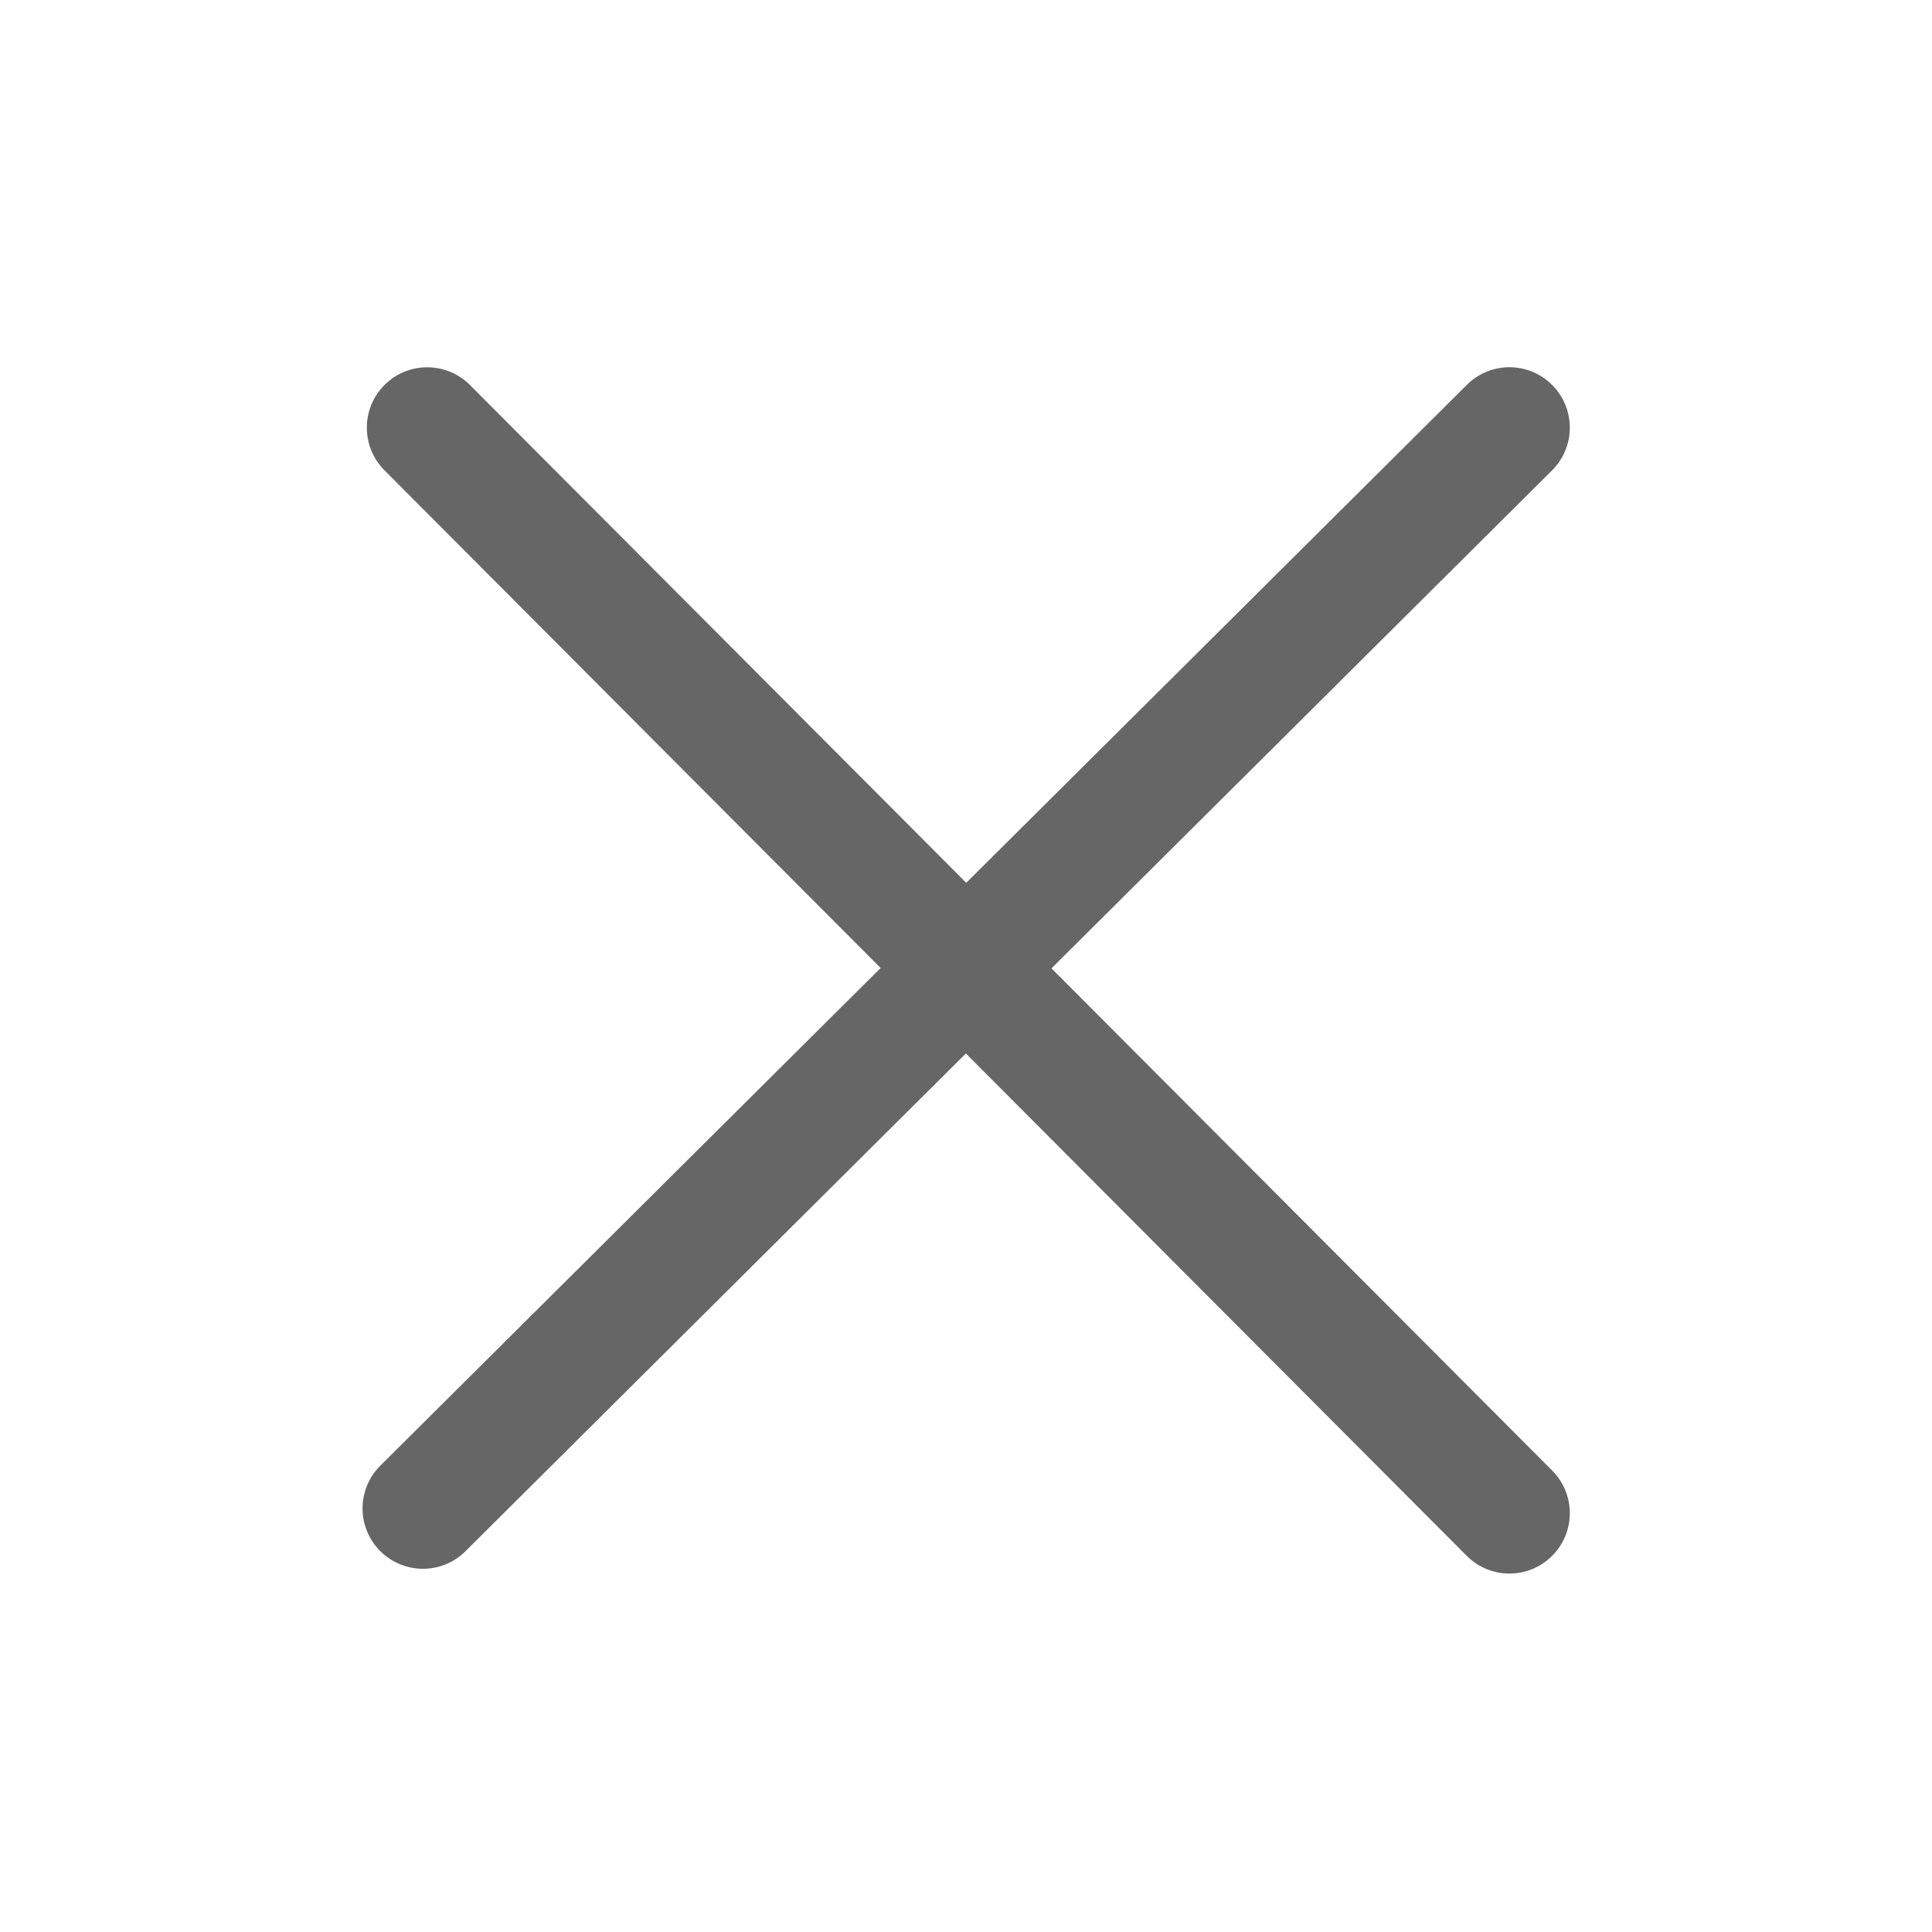
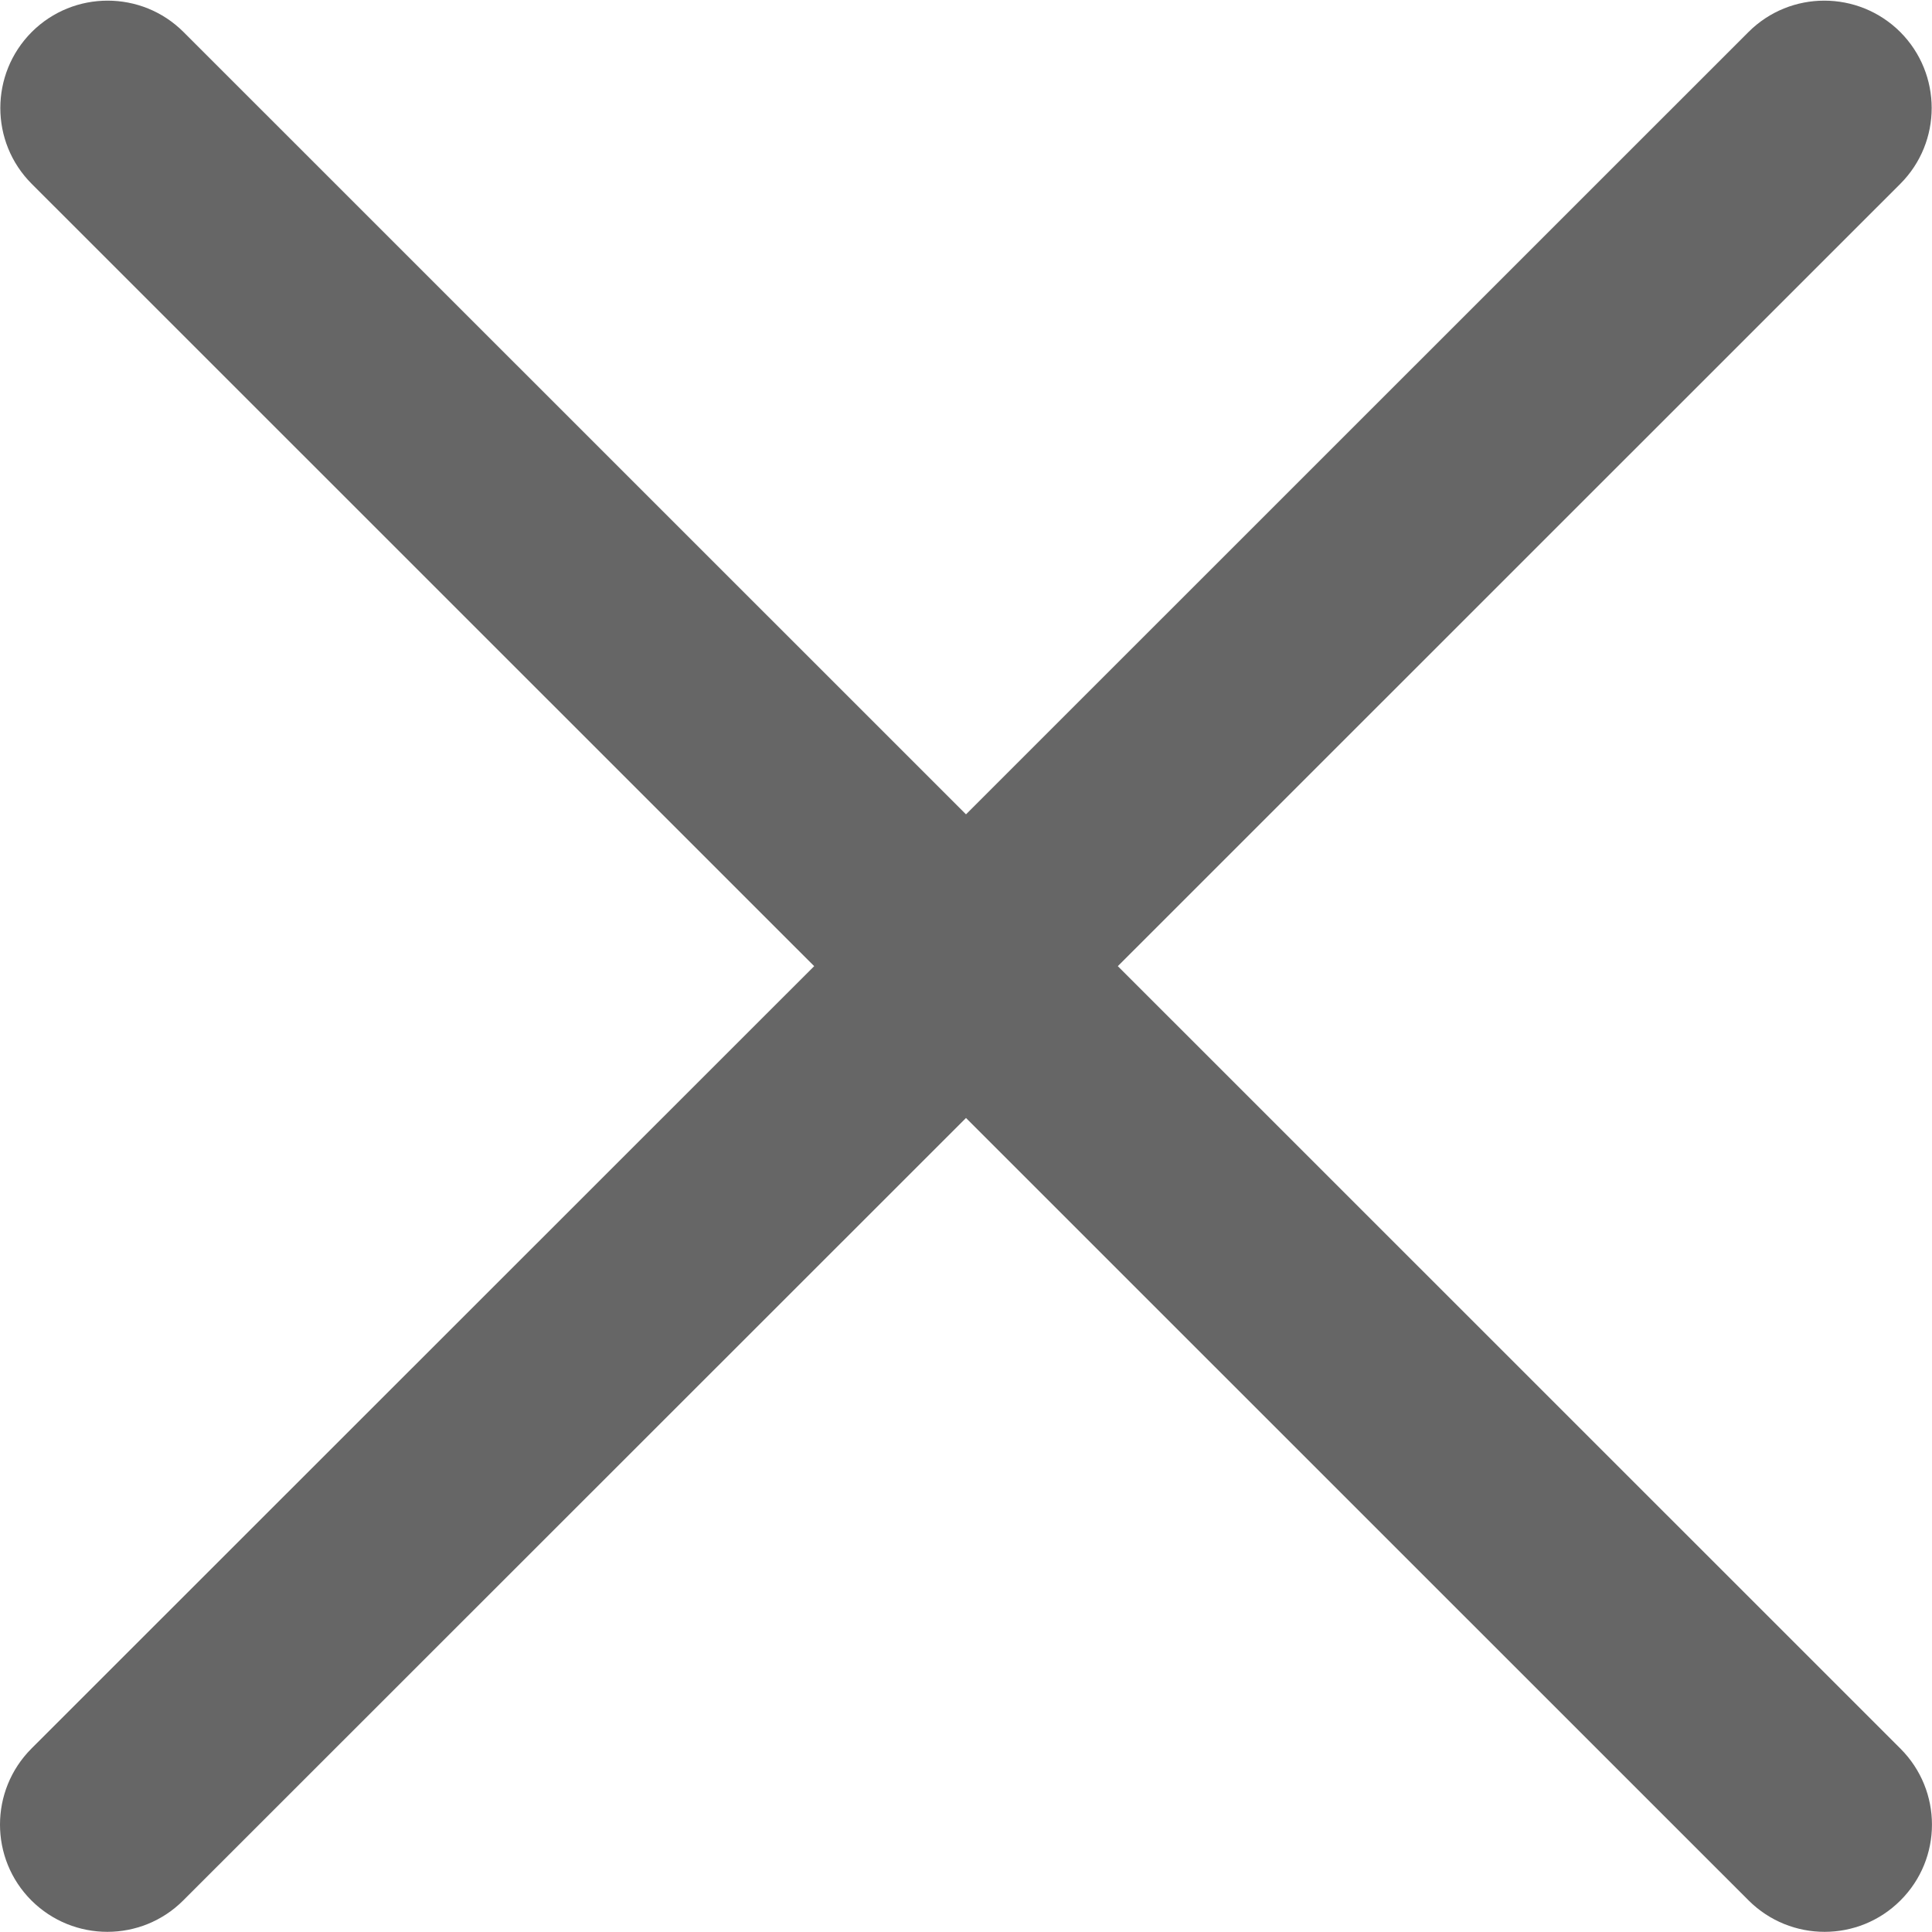
- <svg xmlns="http://www.w3.org/2000/svg" t="1645446878547" class="icon" viewBox="0 0 1024 1024" version="1.1" p-id="6102" width="16" height="16">
-   <defs>
-     <style type="text/css" />
-   </defs>
-   <path d="M557.312 513.248l265.28-263.904c12.544-12.48 12.608-32.704 0.128-45.248-12.512-12.576-32.704-12.608-45.248-0.128l-265.344 263.936-263.04-263.84C236.64 191.584 216.384 191.52 203.84 204 191.328 216.48 191.296 236.736 203.776 249.28l262.976 263.776L201.6 776.8c-12.544 12.48-12.608 32.704-0.128 45.248 6.24 6.272 14.464 9.44 22.688 9.44 8.16 0 16.32-3.104 22.56-9.312l265.216-263.808 265.44 266.24c6.24 6.272 14.432 9.408 22.656 9.408 8.192 0 16.352-3.136 22.592-9.344 12.512-12.48 12.544-32.704 0.064-45.248L557.312 513.248z" p-id="6103" fill="#666666" />
+ <svg xmlns="http://www.w3.org/2000/svg" width="12" height="12" viewBox="0 0 12 12" fill="none">
+   <path fill-rule="evenodd" clip-rule="evenodd" d="M11.803 1.142C12.063 0.882 12.063 0.46 11.803 0.199C11.542 -0.061 11.12 -0.061 10.86 0.199L6 5.058L1.14 0.199C0.88 -0.061 0.457 -0.061 0.197 0.199C-0.063 0.46 -0.063 0.882 0.197 1.142L5.057 6.001L0.195 10.861C-0.065 11.122 -0.065 11.544 0.195 11.804C0.456 12.064 0.878 12.064 1.138 11.804L6 6.944L10.861 11.804C11.122 12.064 11.544 12.064 11.804 11.804C12.065 11.544 12.065 11.122 11.804 10.861L6.943 6.001L11.803 1.142Z" fill="#666666" />
</svg>
